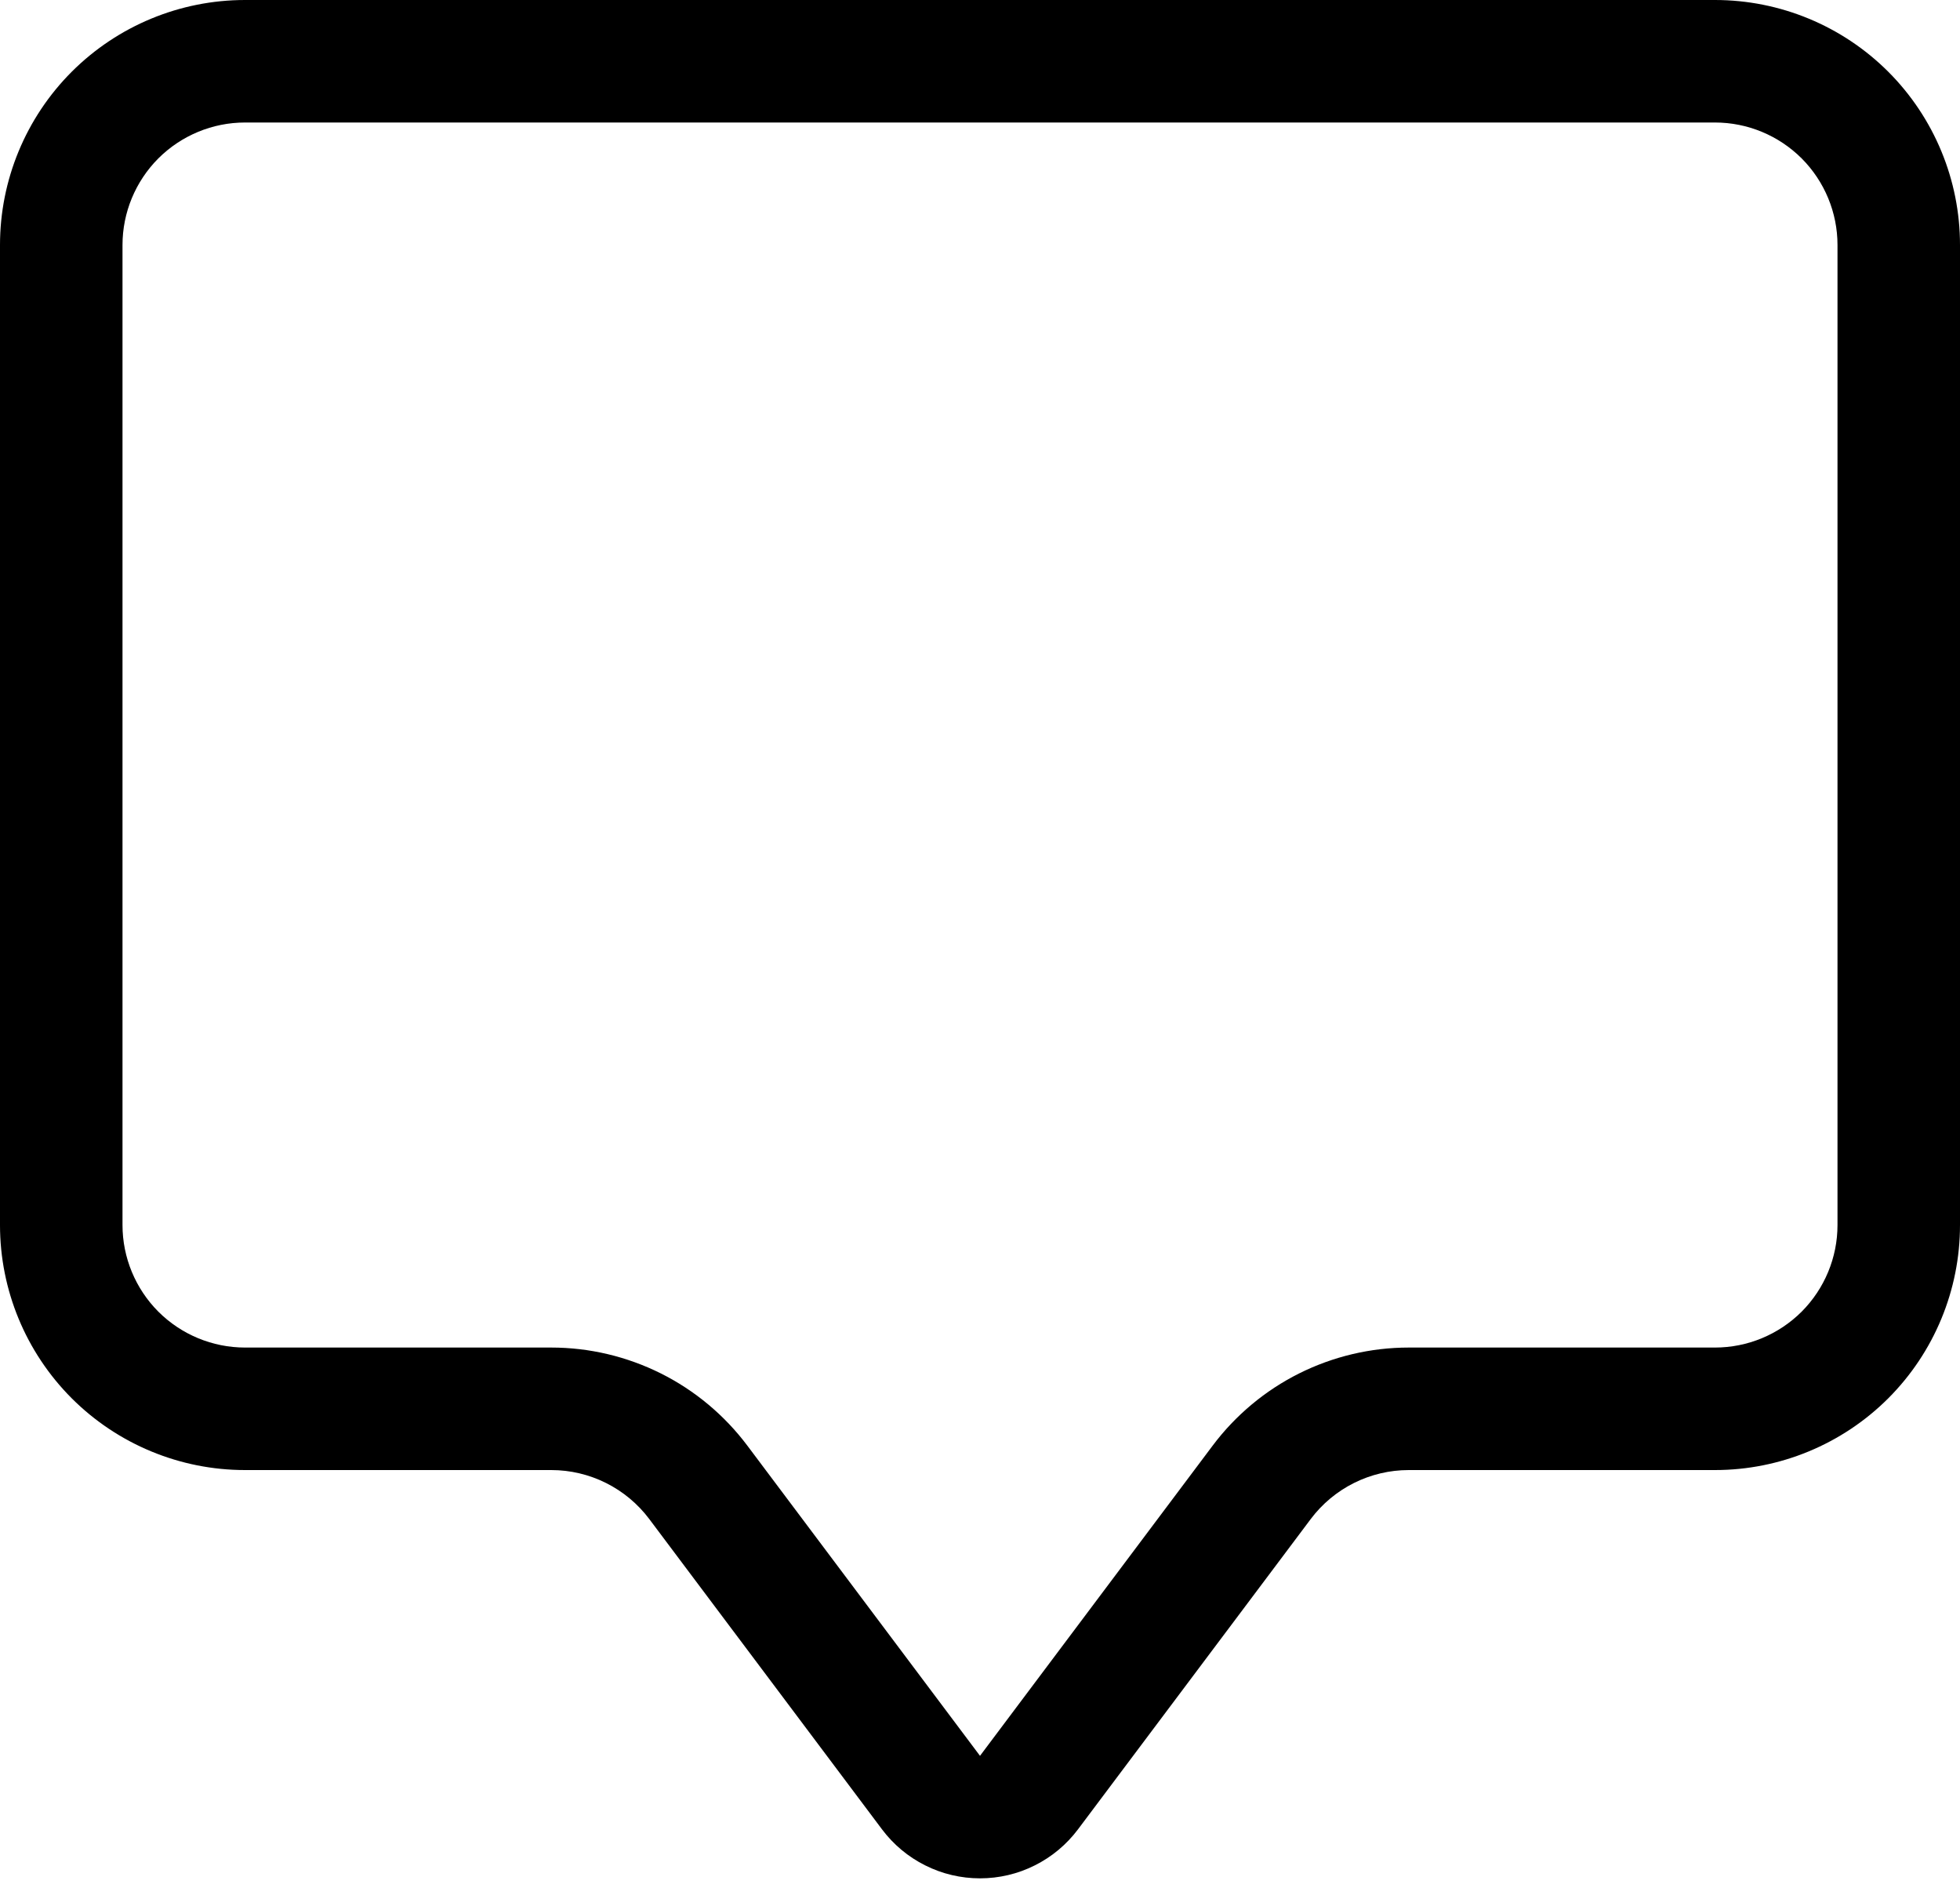
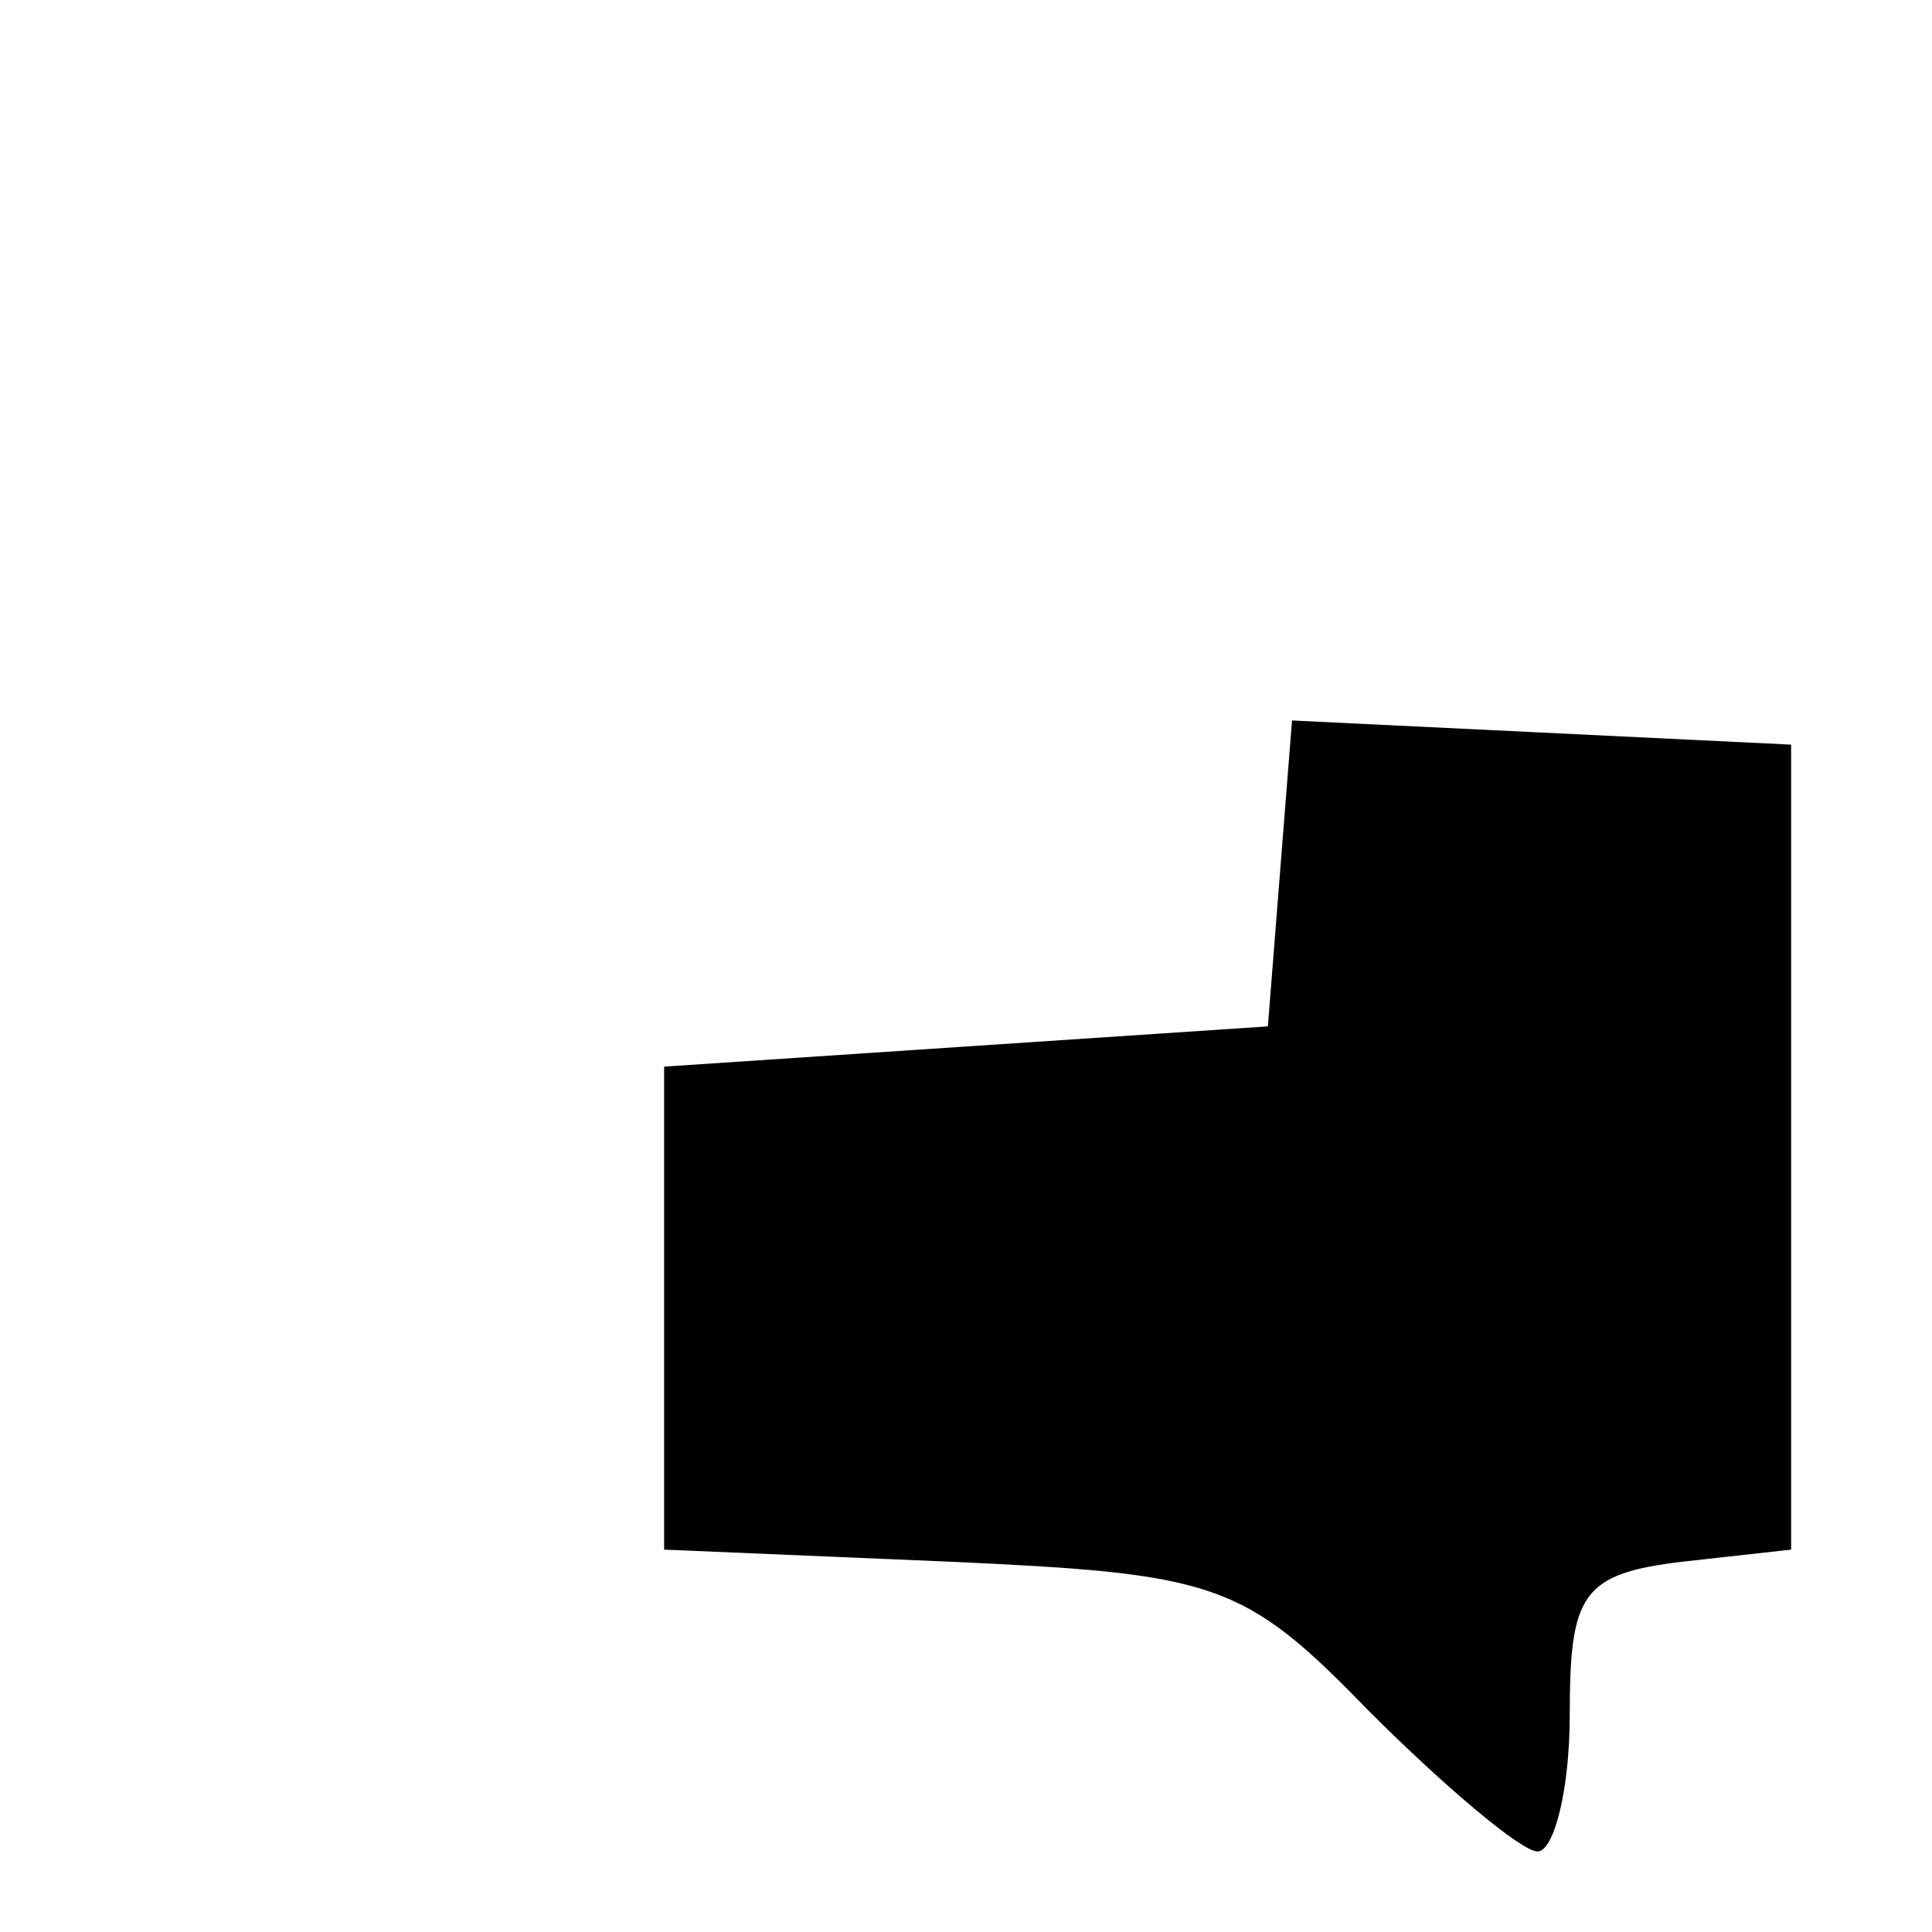
- <svg xmlns="http://www.w3.org/2000/svg" width="30" height="29" viewBox="0 0 30 29" fill="none">
-   <path d="M26.25 1.875C26.747 1.875 27.224 2.073 27.576 2.424C27.927 2.776 28.125 3.253 28.125 3.75V18.75C28.125 19.247 27.927 19.724 27.576 20.076C27.224 20.427 26.747 20.625 26.25 20.625H21.562C20.98 20.625 20.406 20.761 19.885 21.021C19.365 21.281 18.912 21.659 18.562 22.125L15 26.874L11.438 22.125C11.088 21.659 10.635 21.281 10.115 21.021C9.594 20.761 9.02 20.625 8.438 20.625H3.75C3.253 20.625 2.776 20.427 2.424 20.076C2.073 19.724 1.875 19.247 1.875 18.75V3.75C1.875 3.253 2.073 2.776 2.424 2.424C2.776 2.073 3.253 1.875 3.75 1.875H26.25ZM3.75 0C2.755 0 1.802 0.395 1.098 1.098C0.395 1.802 0 2.755 0 3.75L0 18.75C0 19.745 0.395 20.698 1.098 21.402C1.802 22.105 2.755 22.5 3.75 22.5H8.438C8.729 22.5 9.016 22.568 9.276 22.698C9.536 22.828 9.763 23.017 9.938 23.25L13.5 27.999C13.675 28.232 13.901 28.421 14.162 28.551C14.422 28.682 14.709 28.749 15 28.749C15.291 28.749 15.578 28.682 15.838 28.551C16.099 28.421 16.325 28.232 16.5 27.999L20.062 23.25C20.237 23.017 20.464 22.828 20.724 22.698C20.984 22.568 21.271 22.5 21.562 22.5H26.25C27.245 22.5 28.198 22.105 28.902 21.402C29.605 20.698 30 19.745 30 18.75V3.75C30 2.755 29.605 1.802 28.902 1.098C28.198 0.395 27.245 0 26.25 0L3.75 0Z" fill="black" />
+ <svg xmlns="http://www.w3.org/2000/svg" version="1.0" width="48pt" height="48pt" viewBox="0 0 48 48" preserveAspectRatio="xMidYMid meet">
+   <g transform="translate(0,48) scale(0.1,-0.1)" fill="#000000" stroke="none">
+     <path d="M318 263 l-3 -38 -75 -5 -75 -5 0 -60 0 -60 71 -3 c66 -3 73 -5 104 -37 19 -19 38 -35 42 -35 4 0 8 15 8 34 0 30 3 35 28 38 l27 3 0 100 0 100 -62 3 -62 3 -3 -38z" />
+   </g>
</svg>
